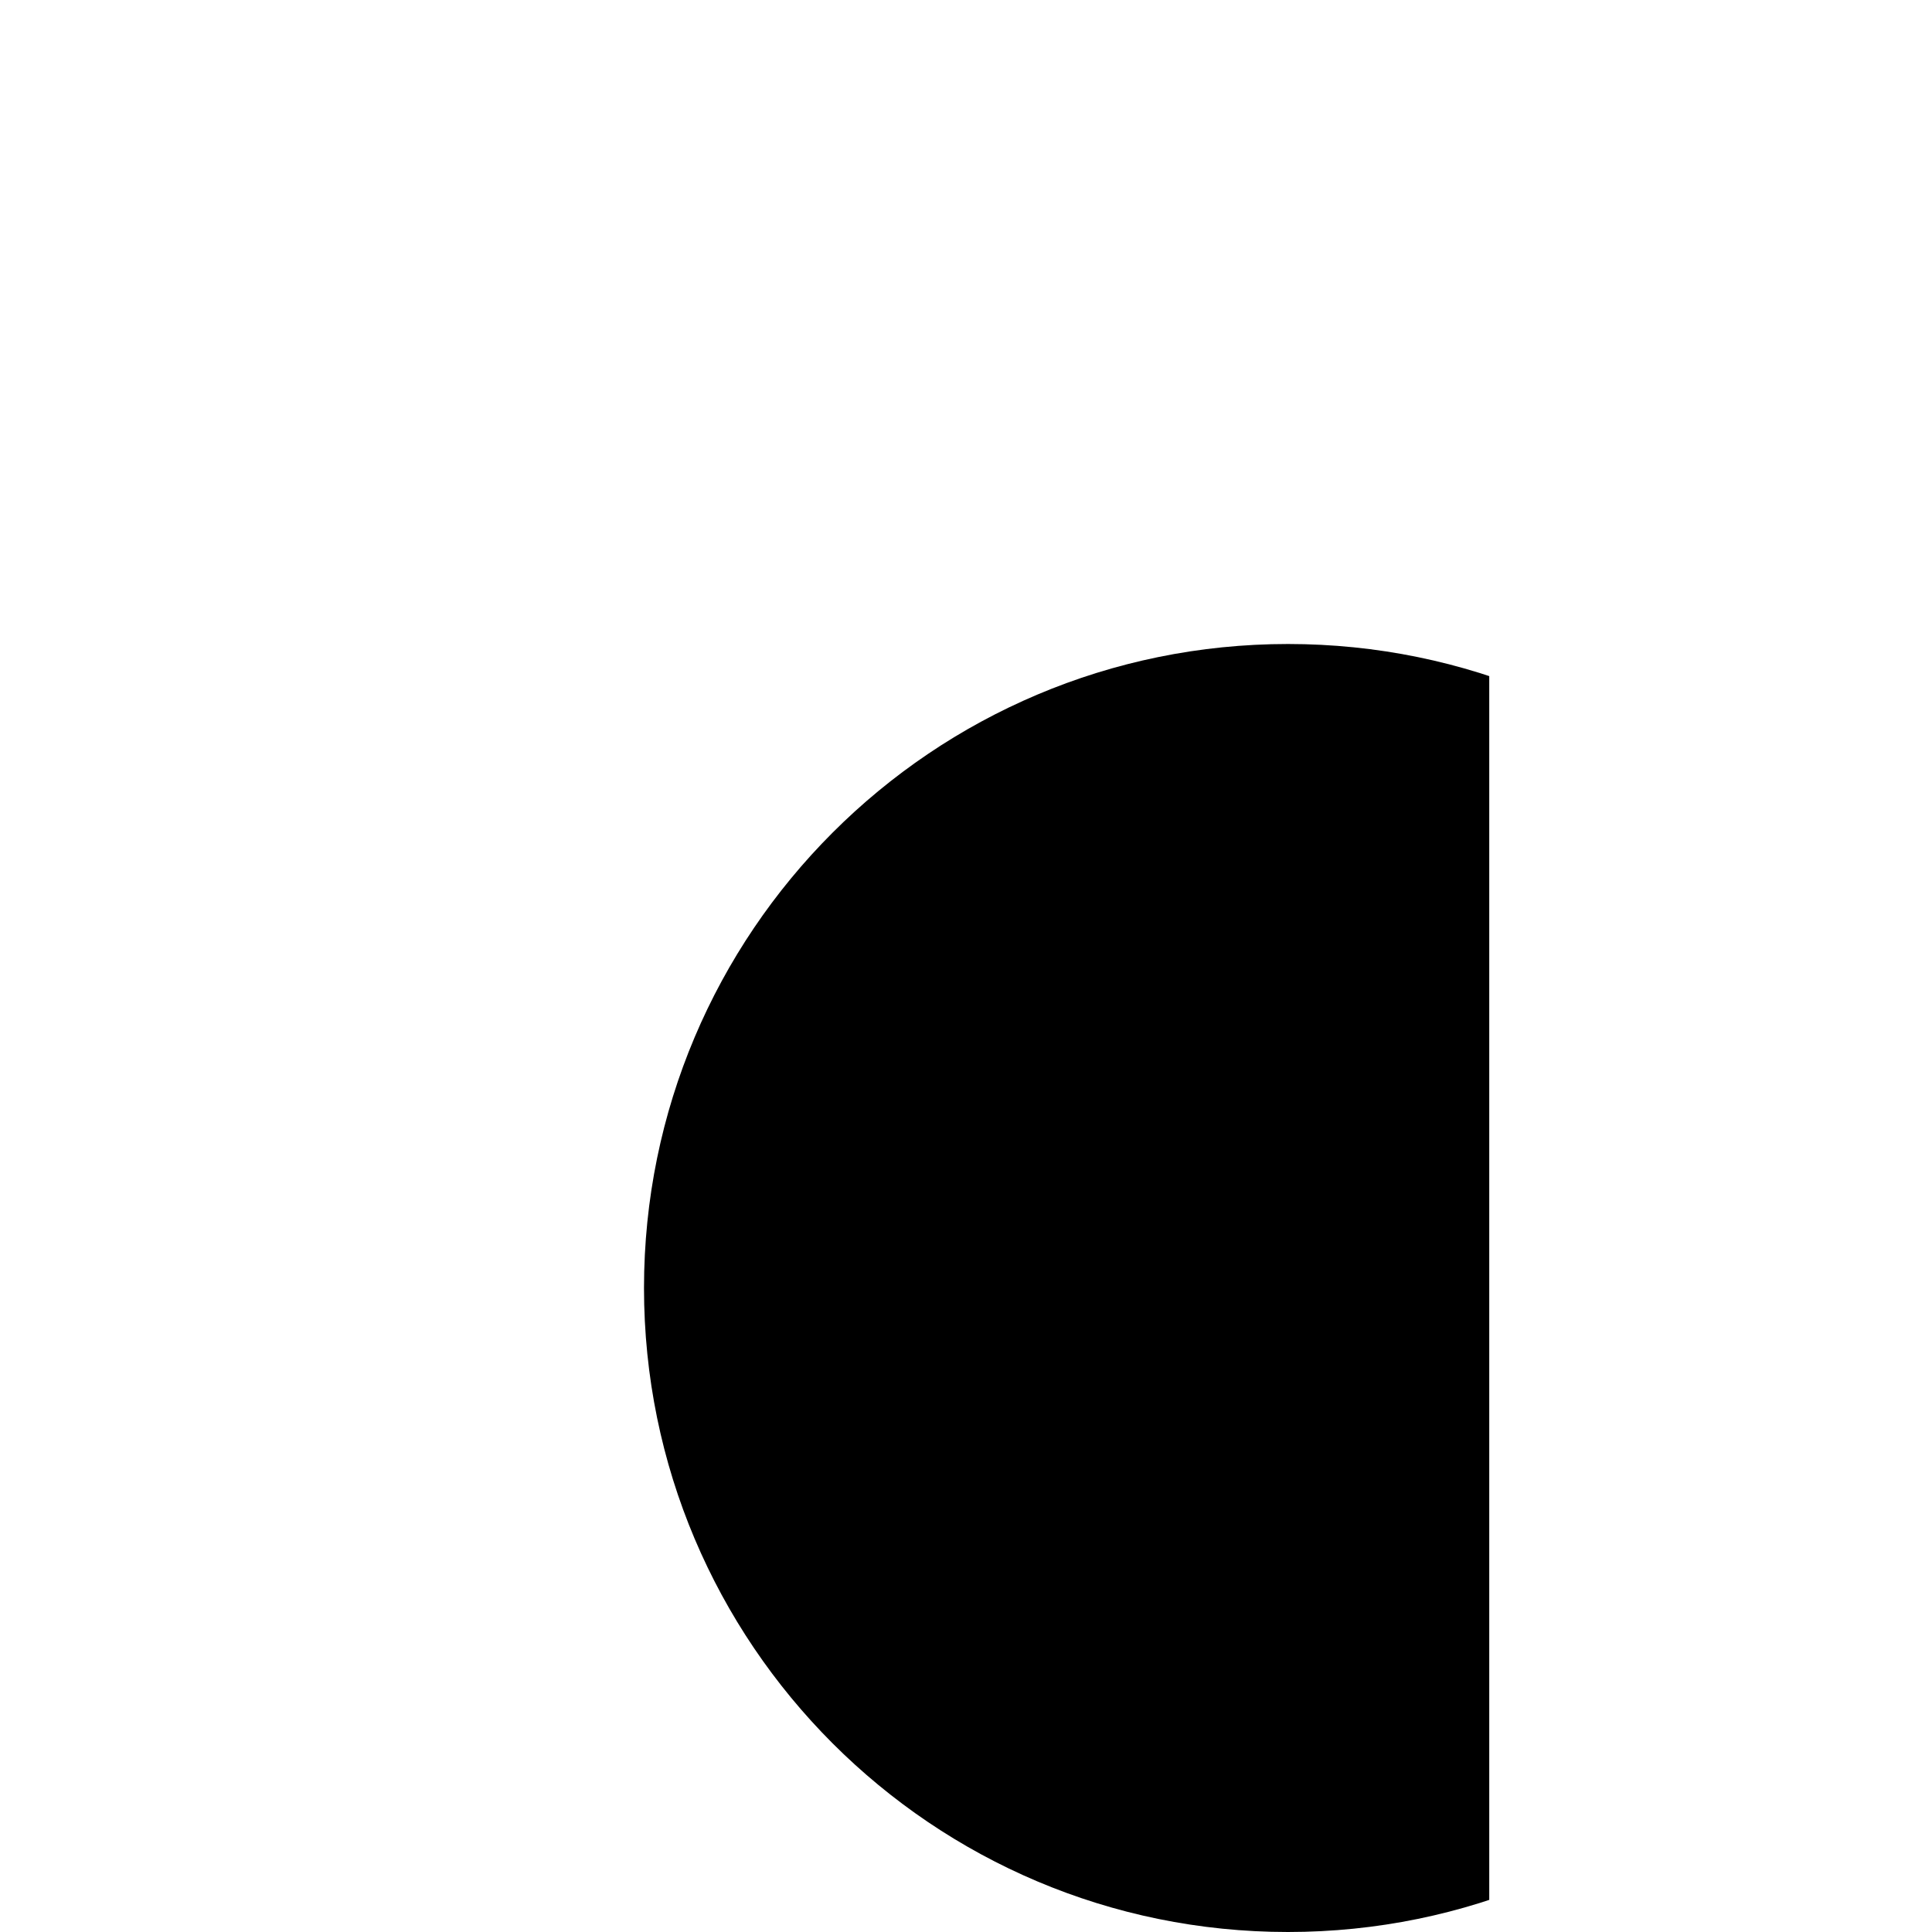
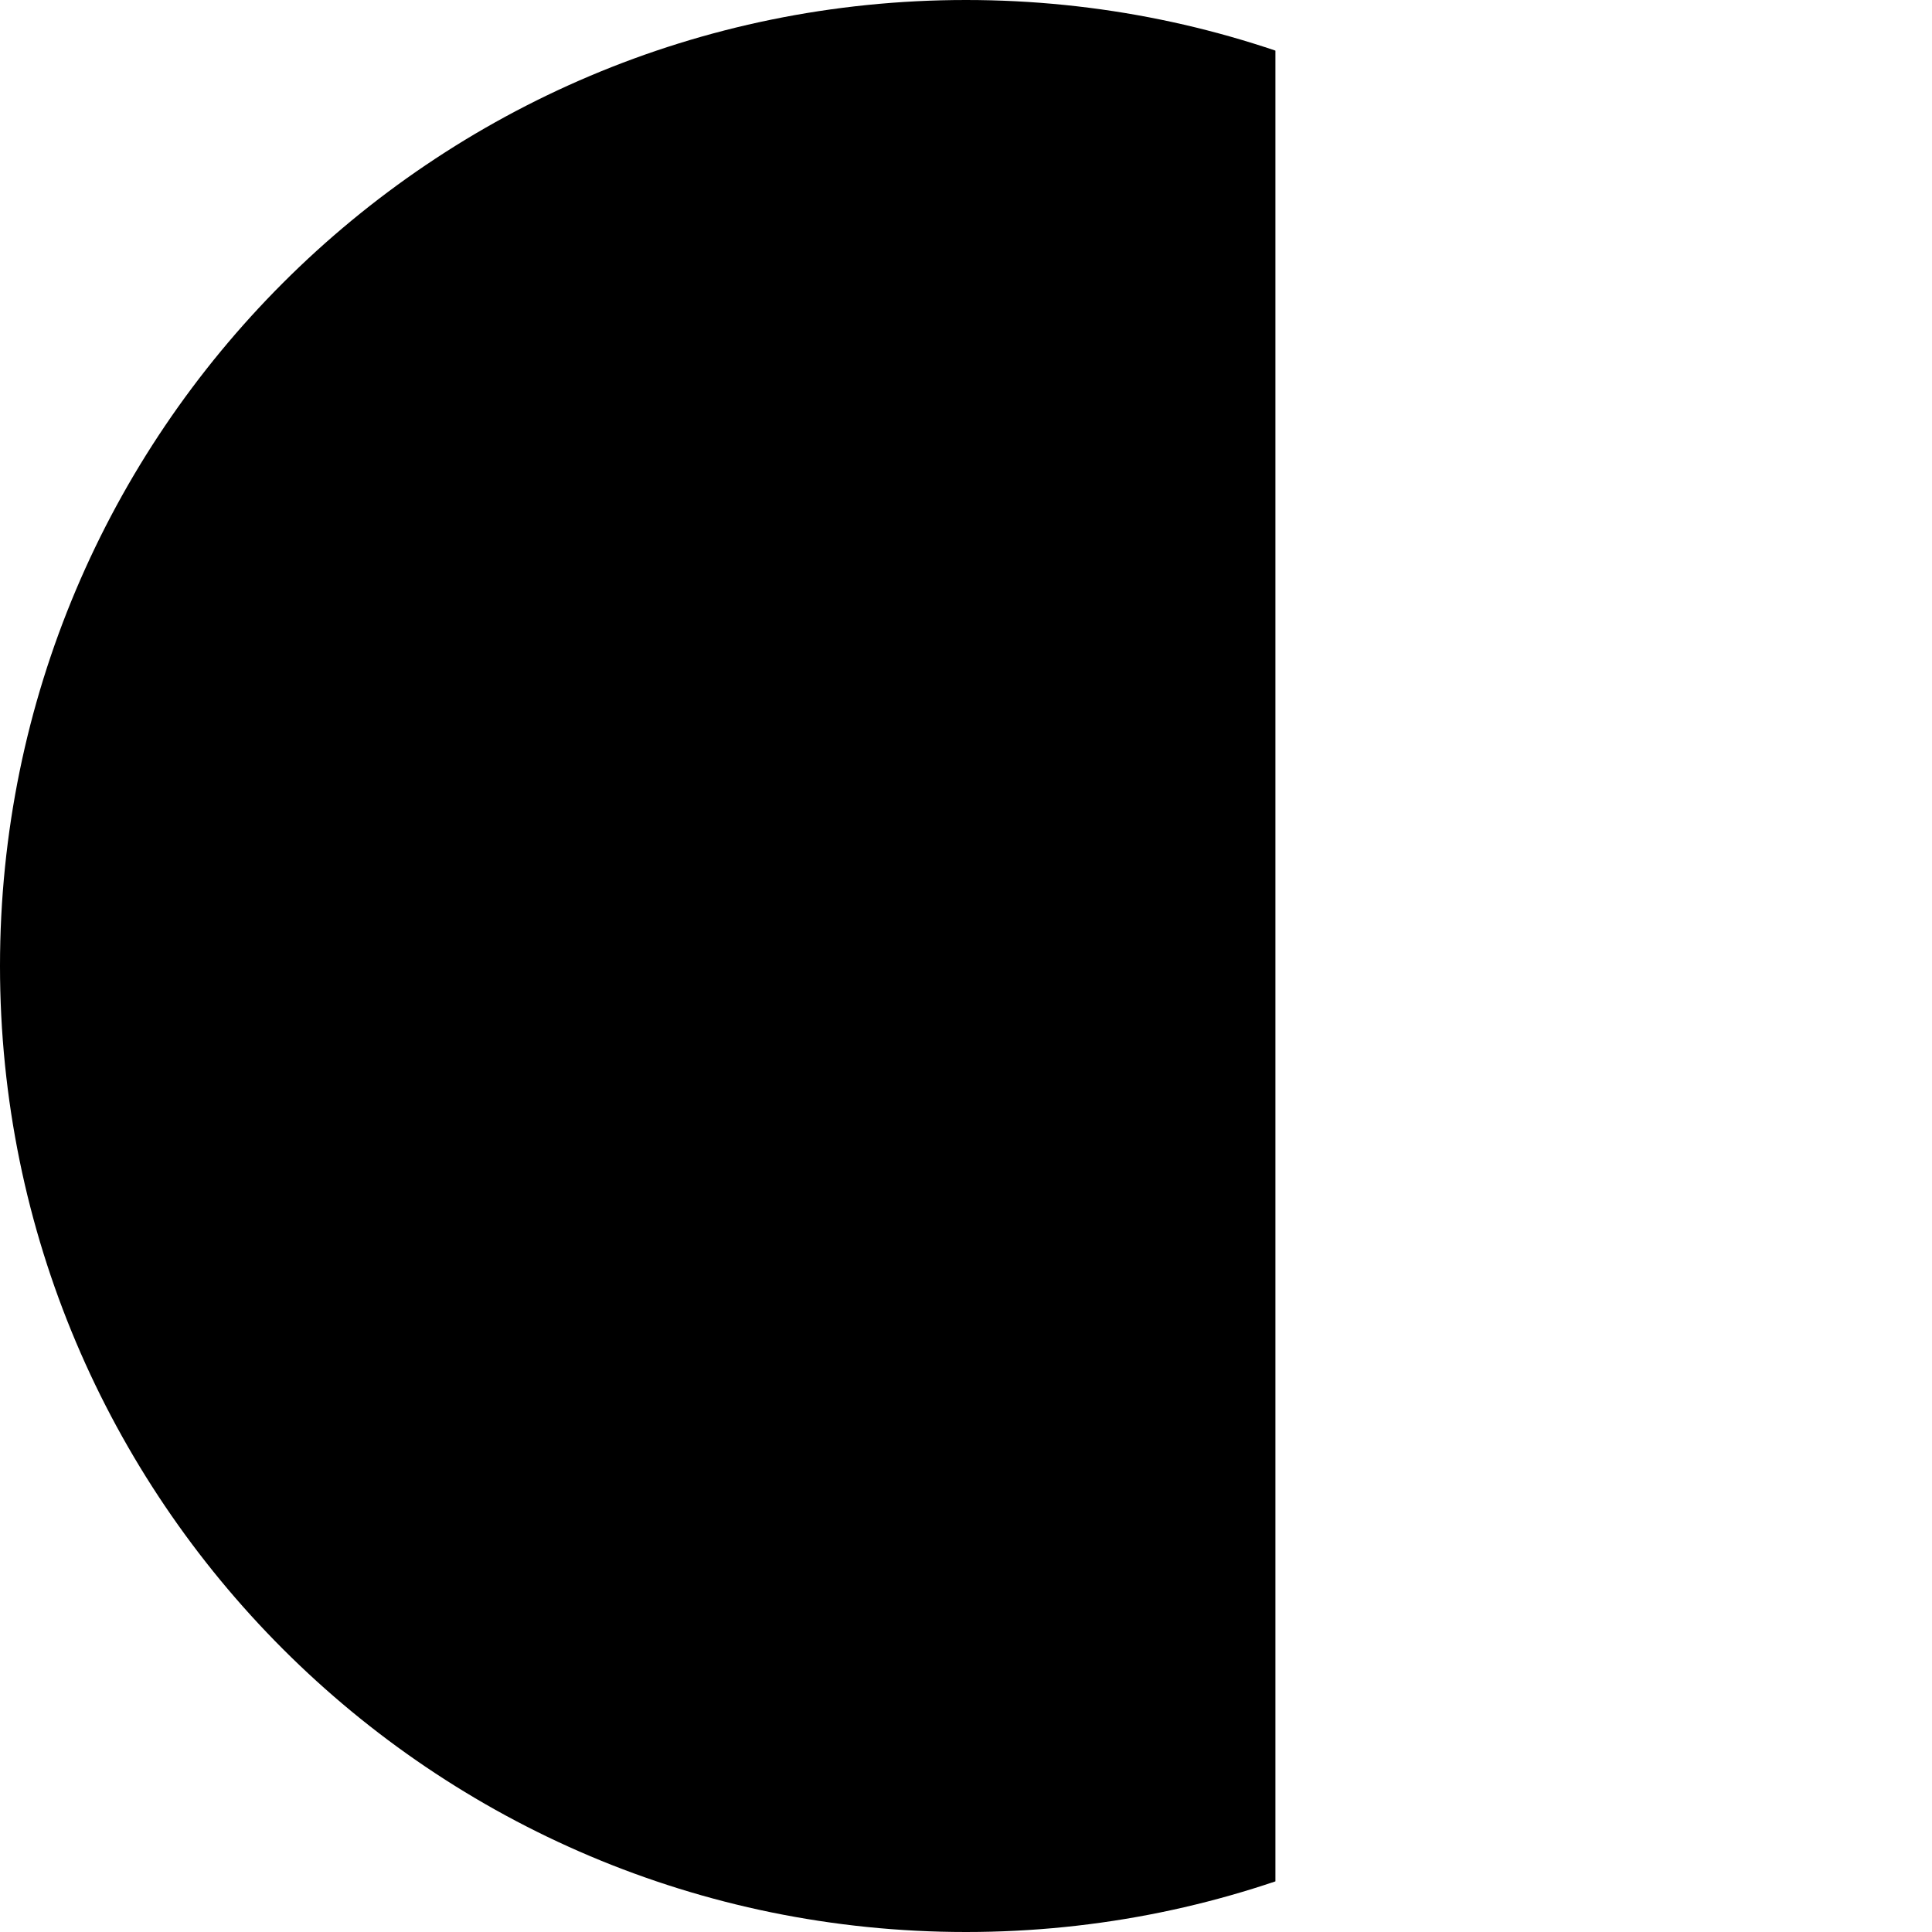
- <svg xmlns="http://www.w3.org/2000/svg" contentScriptType="text/ecmascript" width="384" zoomAndPan="magnify" contentStyleType="text/css" height="384" viewBox="0 0 384 384" preserveAspectRatio="xMidYMid meet" version="1.0">
+ <svg xmlns="http://www.w3.org/2000/svg" contentScriptType="text/ecmascript" width="256" zoomAndPan="magnify" contentStyleType="text/css" height="256" viewBox="0 0 256 256" preserveAspectRatio="xMidYMid meet" version="1.0">
  <clipPath id="clipPath_1">
-     <rect x="128.0" width="168.0" height="256.0" y="128.0" />
+     <rect x="0.0" width="169.0" height="256.0" y="0.0" />
  </clipPath>
-   <circle clip-path="url(#clipPath_1)" width="256.0" r="128" cx="256" class="circle0" height="256.0" id="circle0" cy="256" />
+   <circle id="circle0" r="128" clip-path="url(#clipPath_1)" class="circle0" cx="128" cy="128" />
</svg>
